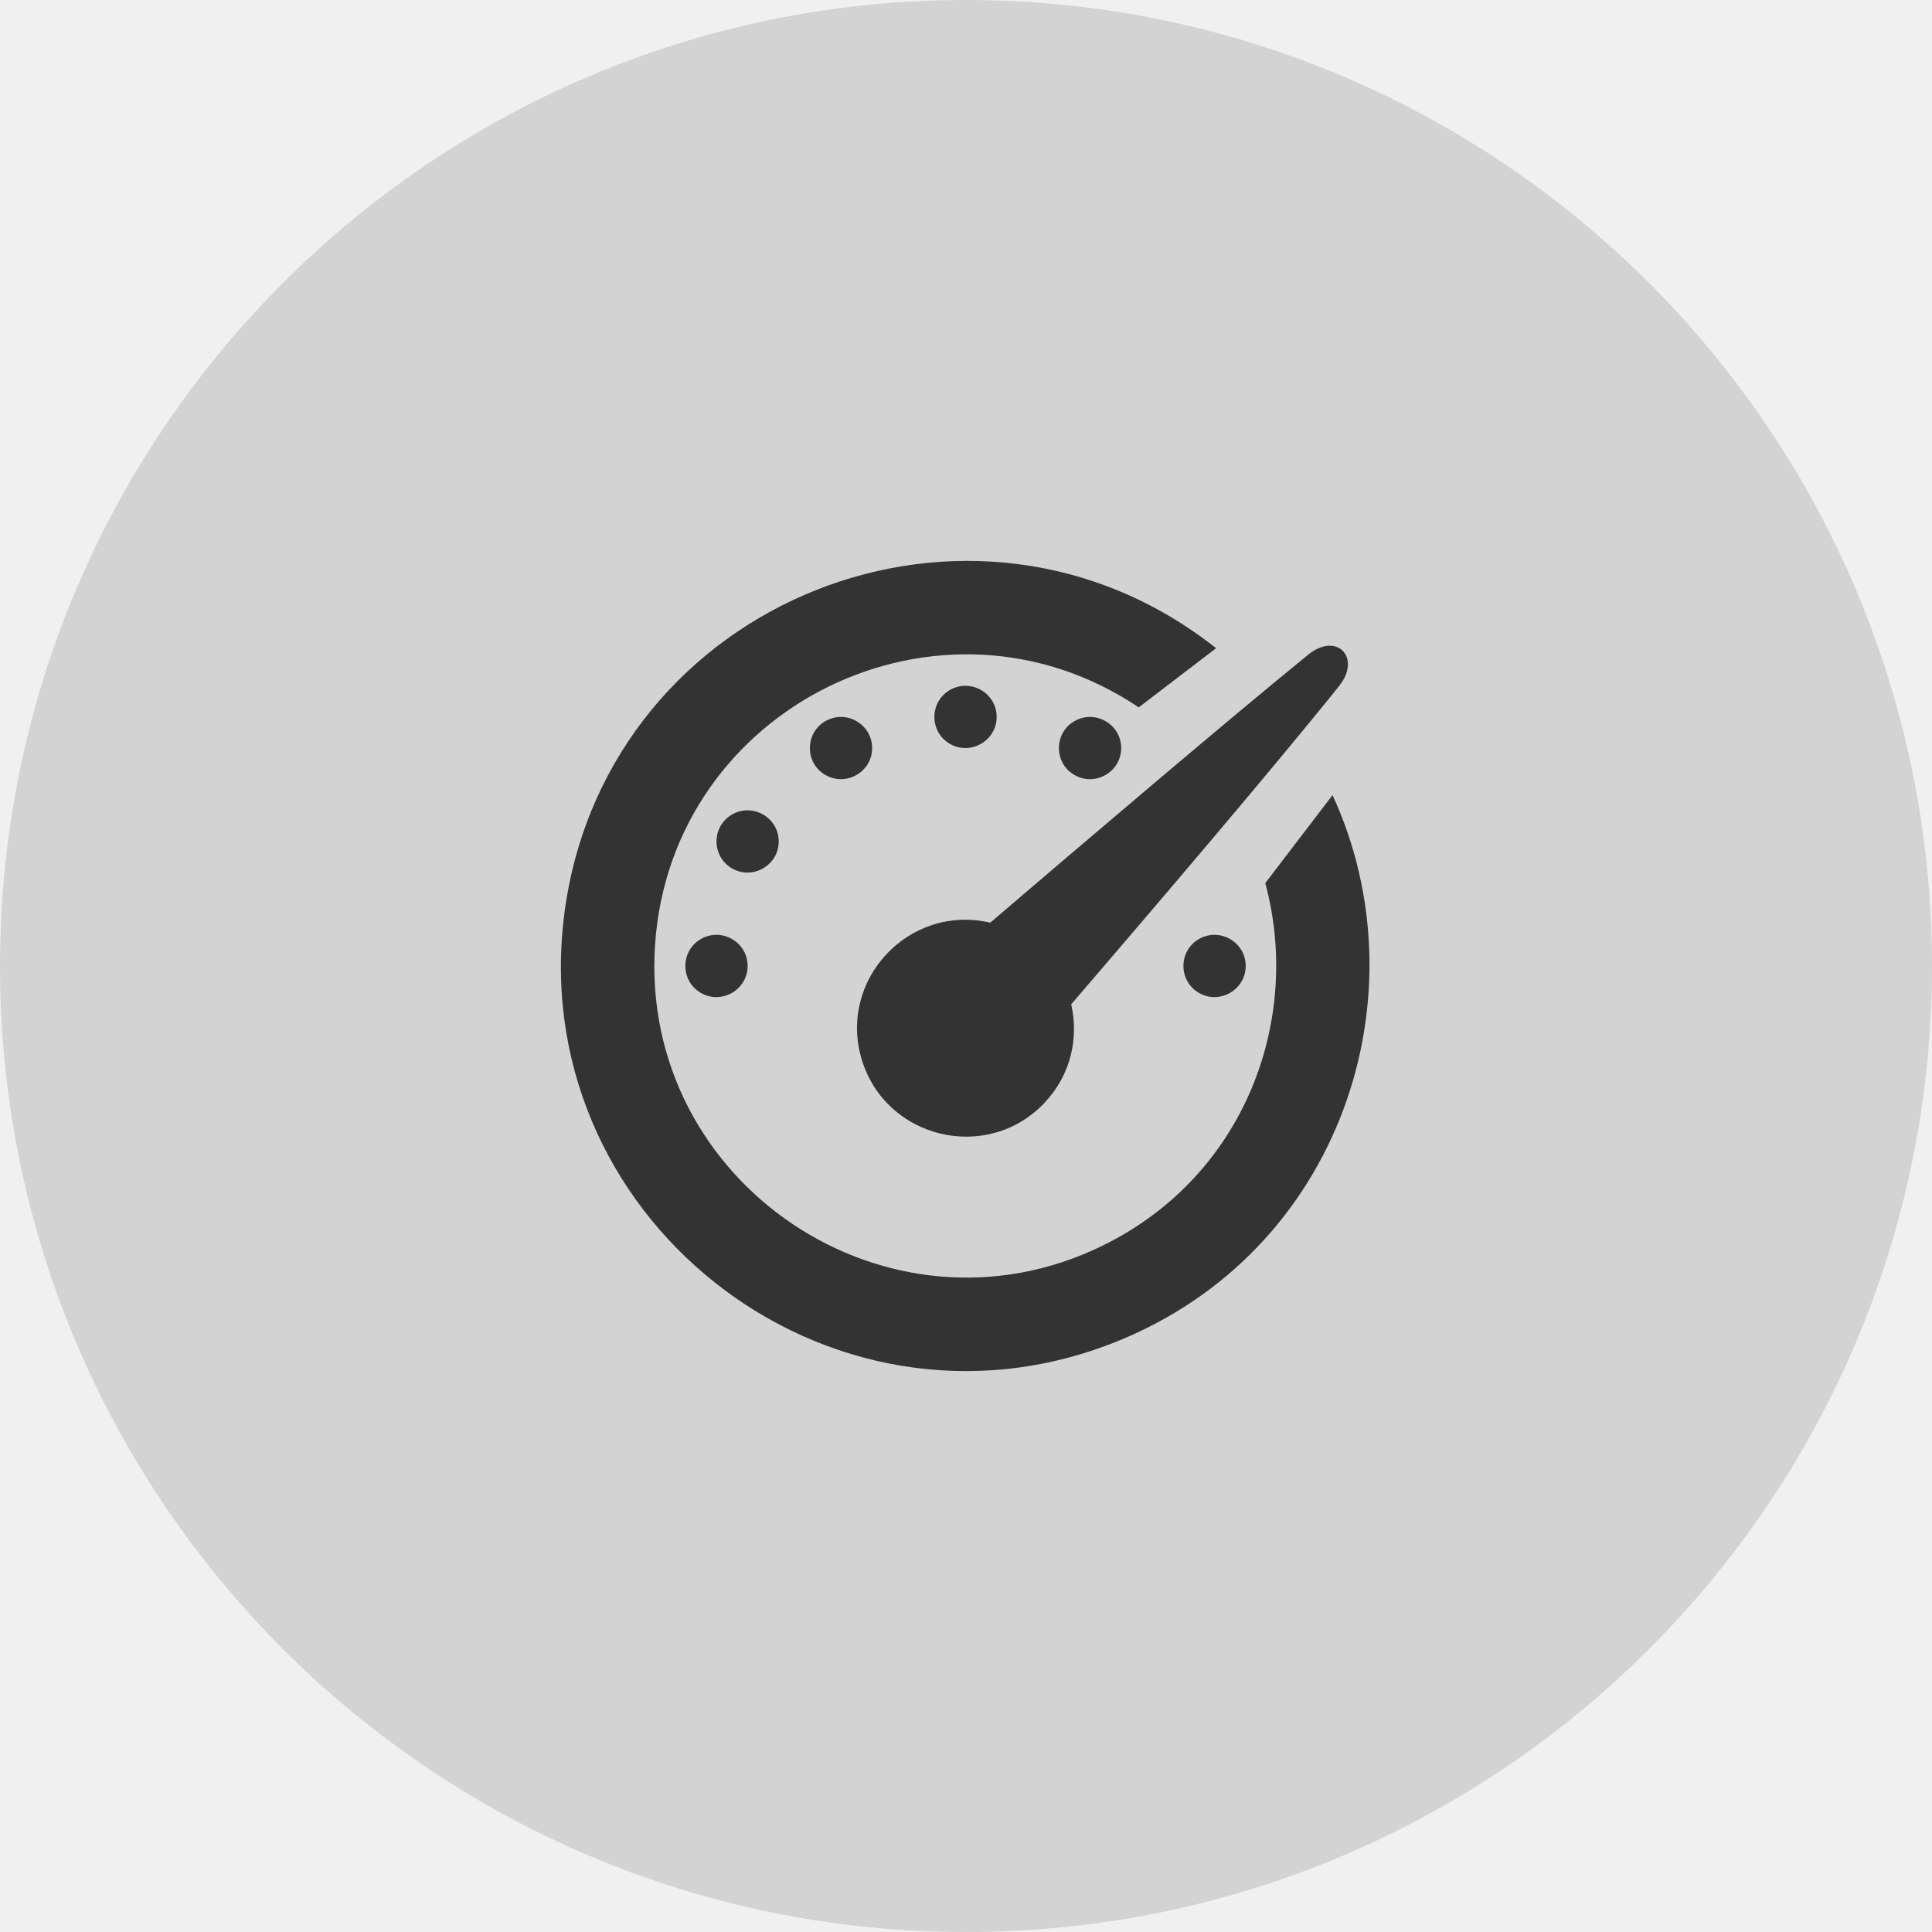
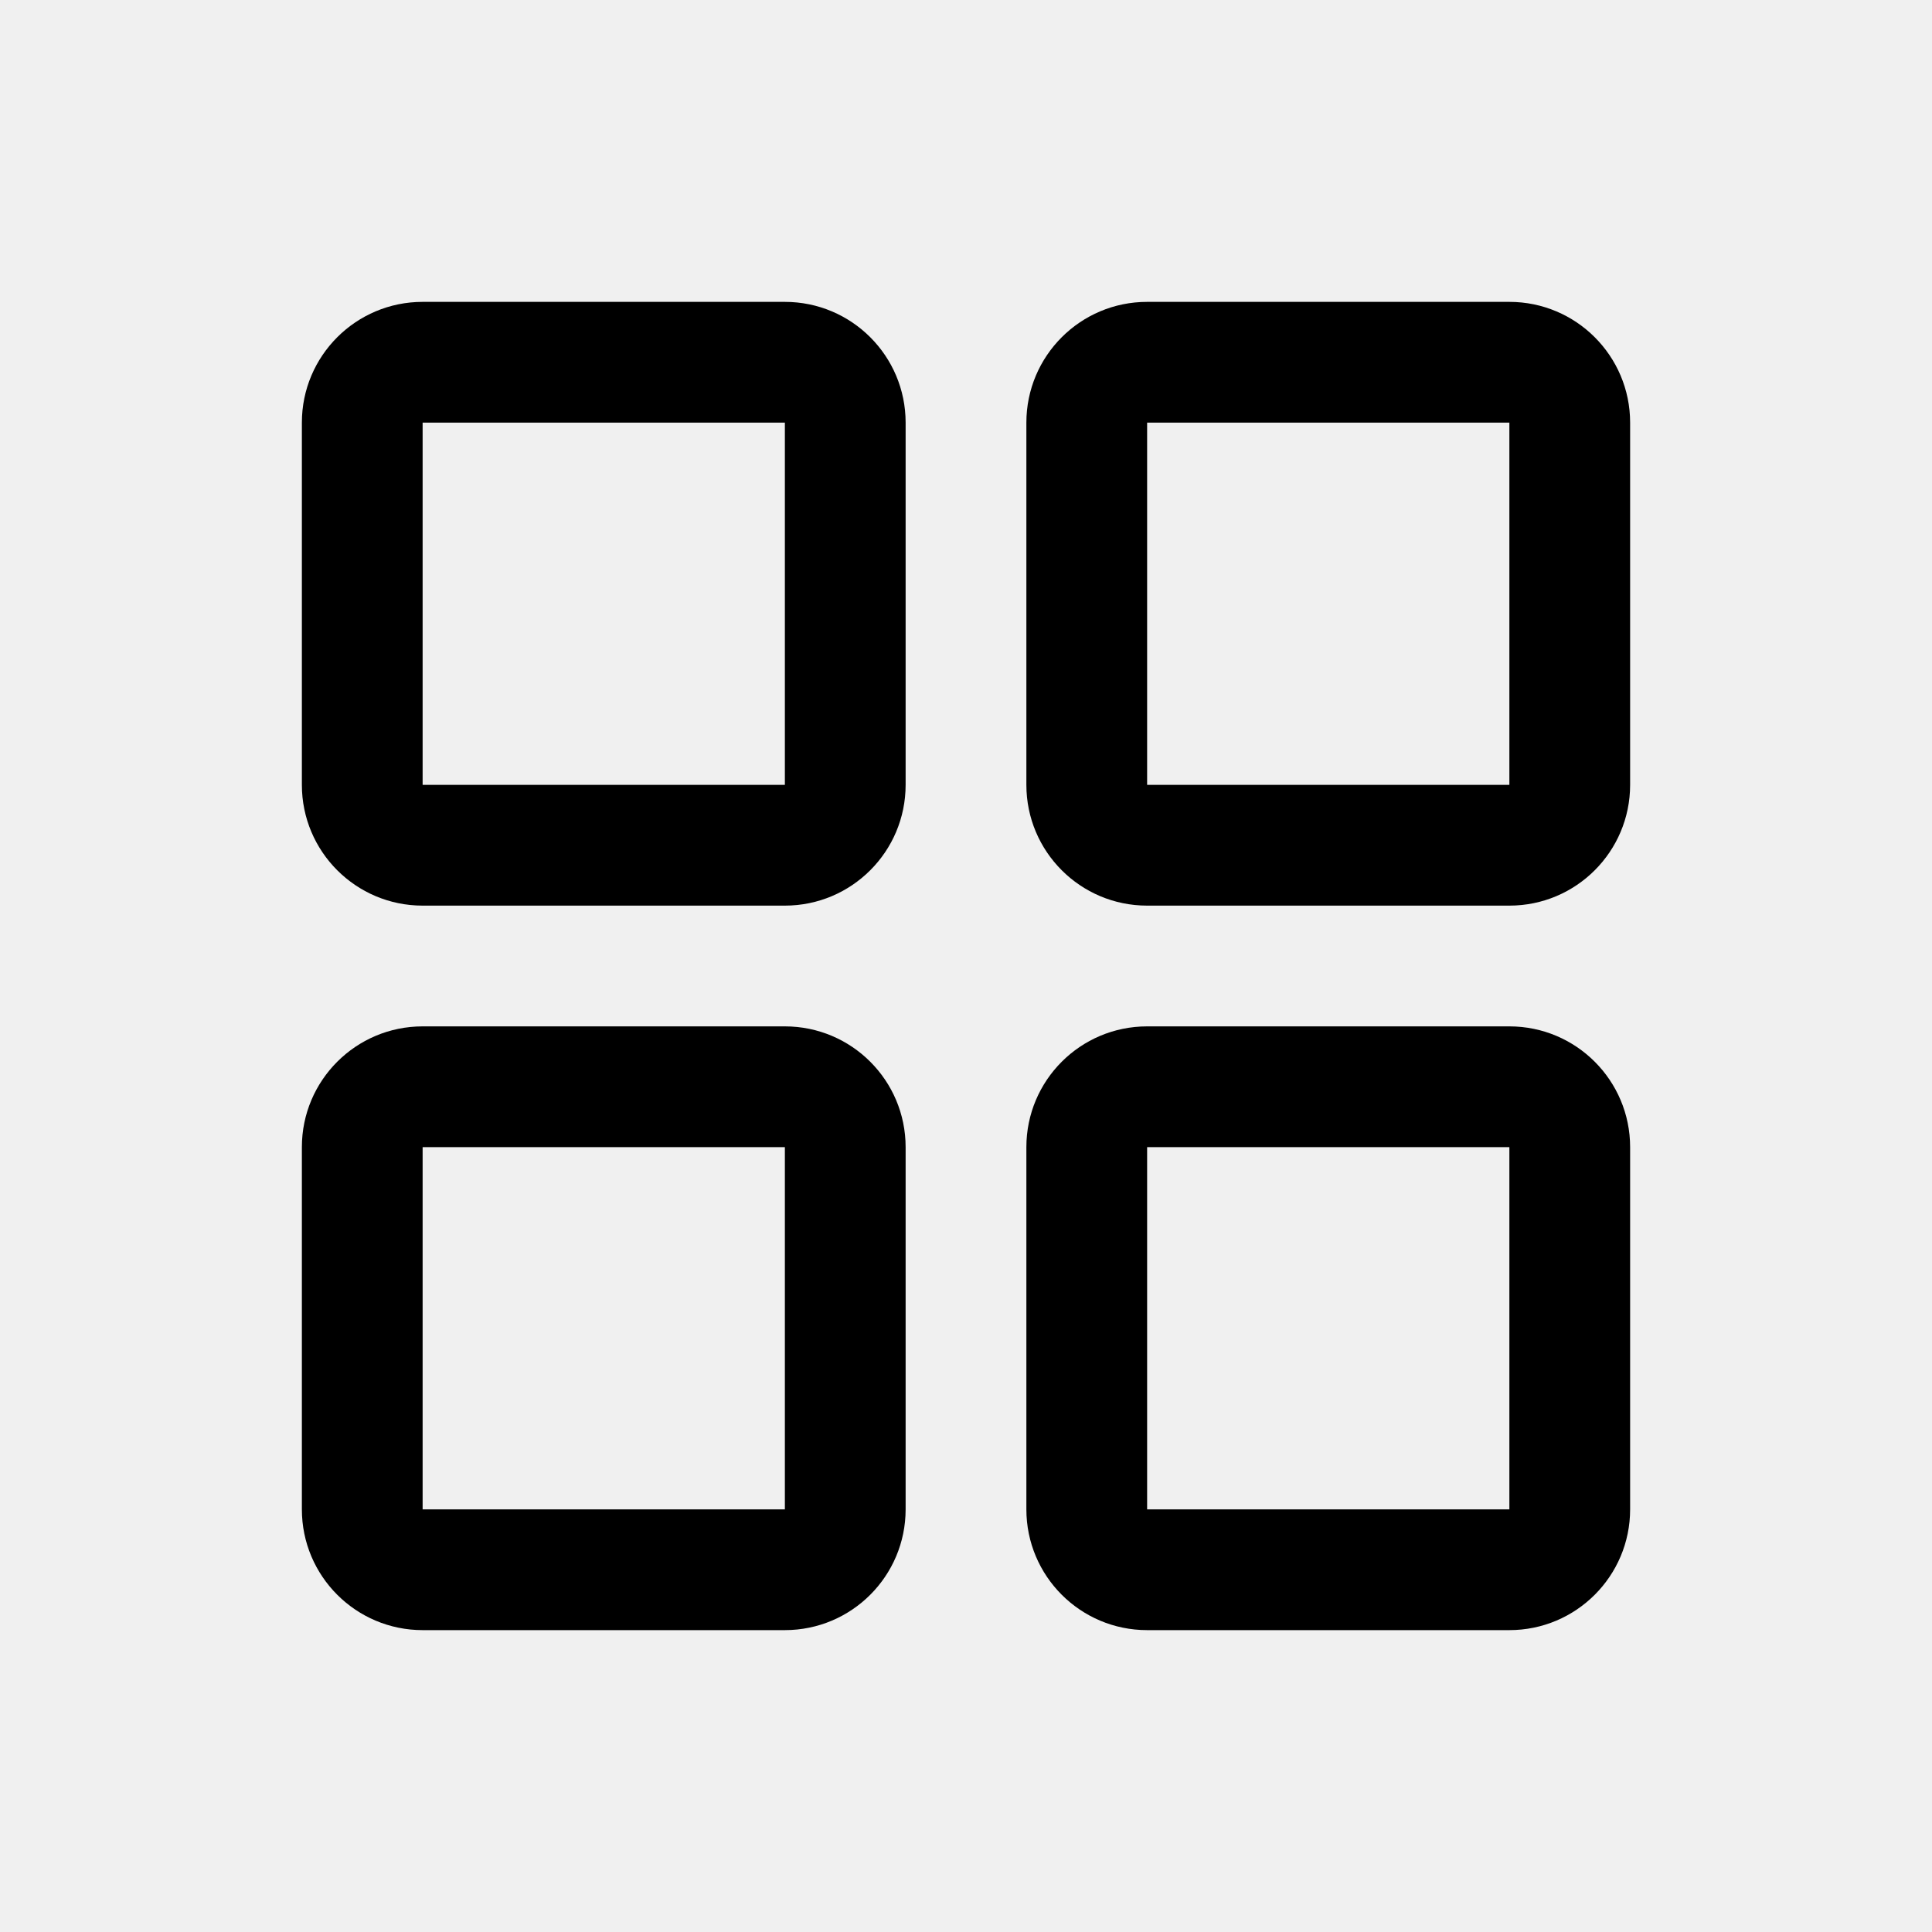
- <svg xmlns="http://www.w3.org/2000/svg" width="31" height="31" viewBox="0 0 31 31" fill="none">
-   <circle cx="15.5" cy="15.5" r="15.5" fill="#D3D3D3" />
-   <g clip-path="url(#clip0_114_1218)">
-     <path d="M16.762 17.693C15.847 18.665 14.213 18.279 13.827 17C13.441 15.721 14.589 14.5 15.889 14.805C17.366 13.542 19.66 11.588 20.989 10.506C21.452 10.129 21.849 10.555 21.488 11.006C20.434 12.322 18.462 14.633 17.188 16.115C17.31 16.648 17.188 17.24 16.762 17.693ZM19.988 15.499C19.988 15.116 19.57 14.876 19.238 15.067C18.906 15.258 18.906 15.74 19.238 15.932C19.57 16.123 19.988 15.882 19.988 15.499ZM12.495 13.501C12.495 13.118 12.078 12.878 11.746 13.069C11.414 13.261 11.414 13.742 11.746 13.934C12.078 14.125 12.495 13.884 12.495 13.501ZM11.996 15.499C11.996 15.116 11.579 14.876 11.246 15.067C10.914 15.258 10.914 15.74 11.246 15.932C11.579 16.123 11.996 15.882 11.996 15.499ZM13.994 12.003C13.994 11.62 13.576 11.379 13.244 11.571C12.912 11.762 12.912 12.244 13.244 12.435C13.576 12.627 13.994 12.386 13.994 12.003ZM17.99 12.003C17.99 11.62 17.572 11.379 17.24 11.571C16.908 11.762 16.908 12.244 17.24 12.435C17.572 12.627 17.99 12.386 17.99 12.003ZM15.992 11.503C15.992 11.12 15.574 10.88 15.242 11.071C14.91 11.263 14.91 11.744 15.242 11.936C15.574 12.127 15.992 11.886 15.992 11.503ZM20.302 14.17C20.892 16.353 19.985 18.862 17.694 19.986C14.254 21.673 10.254 18.984 10.511 15.157C10.768 11.332 15.089 9.212 18.272 11.35L19.513 10.401C15.604 7.308 9.788 9.621 9.07 14.554C8.353 19.488 13.266 23.375 17.894 21.535C21.524 20.091 22.861 15.963 21.381 12.758L20.302 14.17Z" fill="#333333" />
-   </g>
-   <defs>
-     <clipPath id="clip0_114_1218">
-       <rect width="13" height="13" fill="white" transform="translate(9 9)" />
-     </clipPath>
-   </defs>
+ <svg xmlns="http://www.w3.org/2000/svg" width="32" height="32" fill="#000000" viewBox="0 0 256 256">
+   <path d="M104,40H56A16,16,0,0,0,40,56v48a16,16,0,0,0,16,16h48a16,16,0,0,0,16-16V56A16,16,0,0,0,104,40Zm0,64H56V56h48v48Zm96-64H152a16,16,0,0,0-16,16v48a16,16,0,0,0,16,16h48a16,16,0,0,0,16-16V56A16,16,0,0,0,200,40Zm0,64H152V56h48v48Zm-96,32H56a16,16,0,0,0-16,16v48a16,16,0,0,0,16,16h48a16,16,0,0,0,16-16V152A16,16,0,0,0,104,136Zm0,64H56V152h48v48Zm96-64H152a16,16,0,0,0-16,16v48a16,16,0,0,0,16,16h48a16,16,0,0,0,16-16V152A16,16,0,0,0,200,136Zm0,64H152V152h48v48Z" />
</svg>
